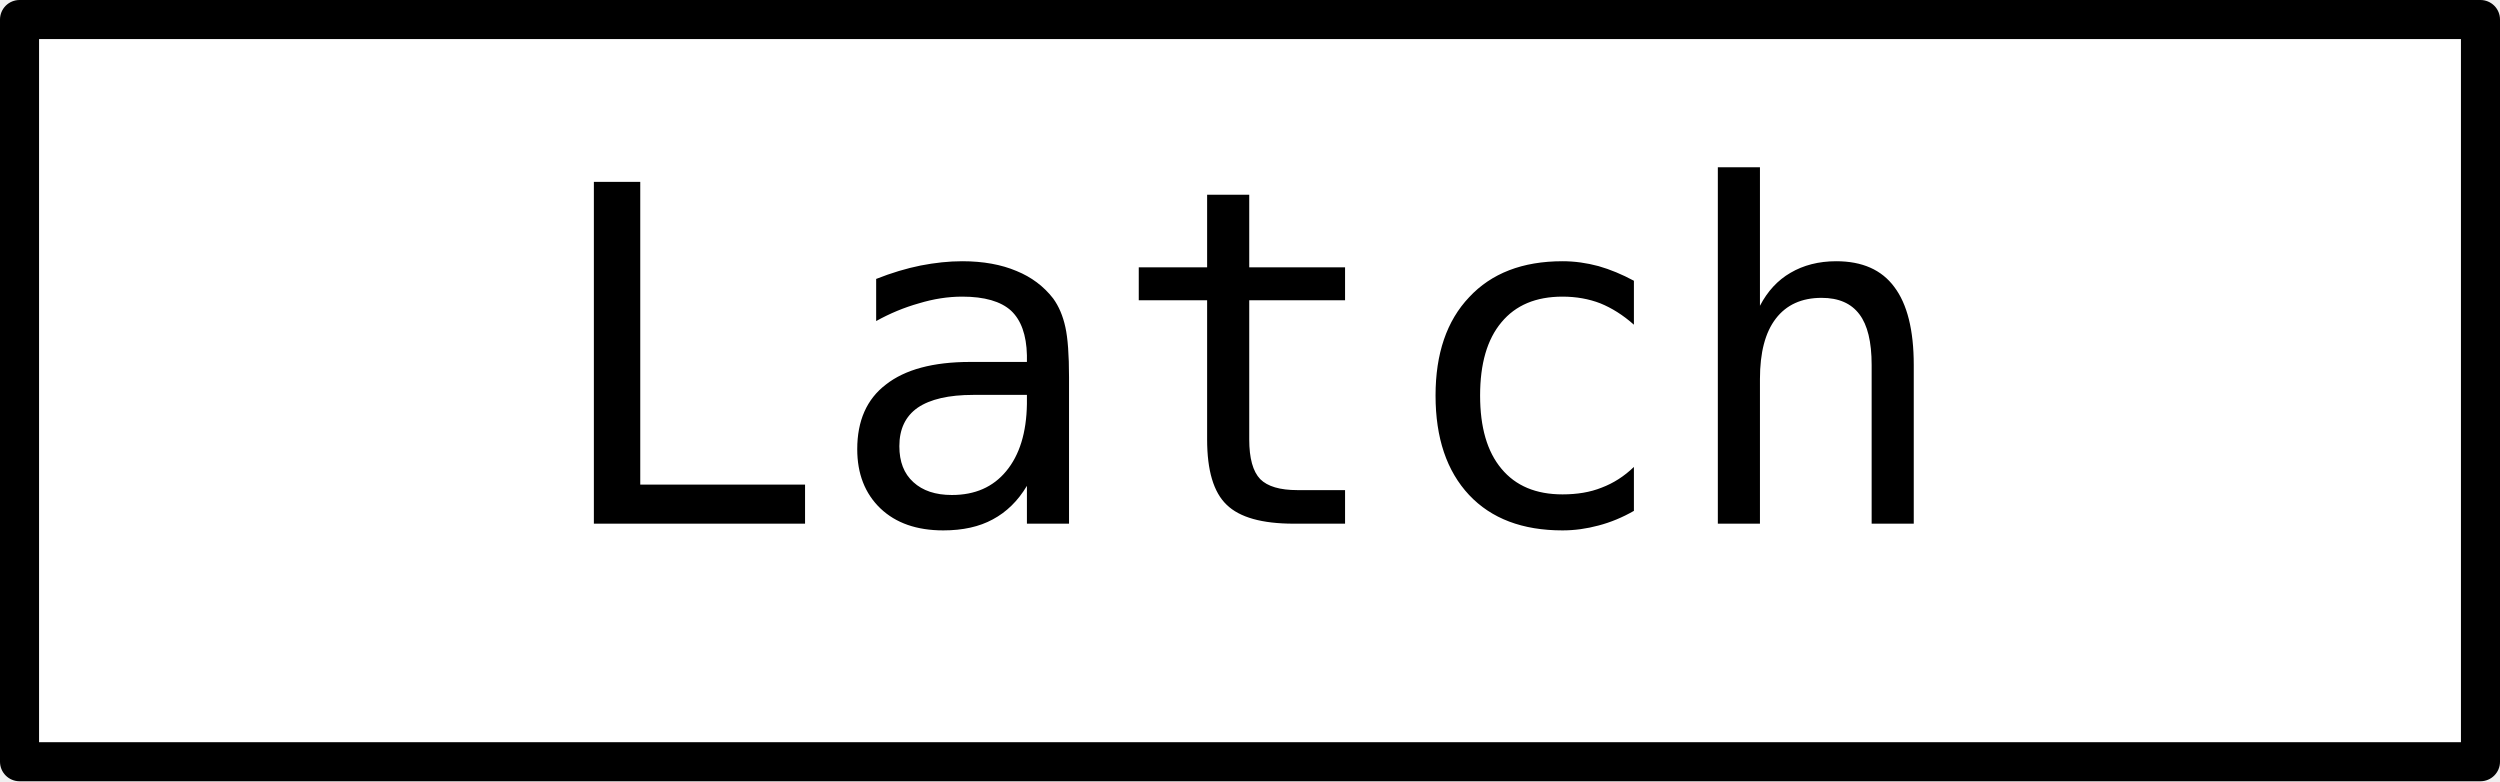
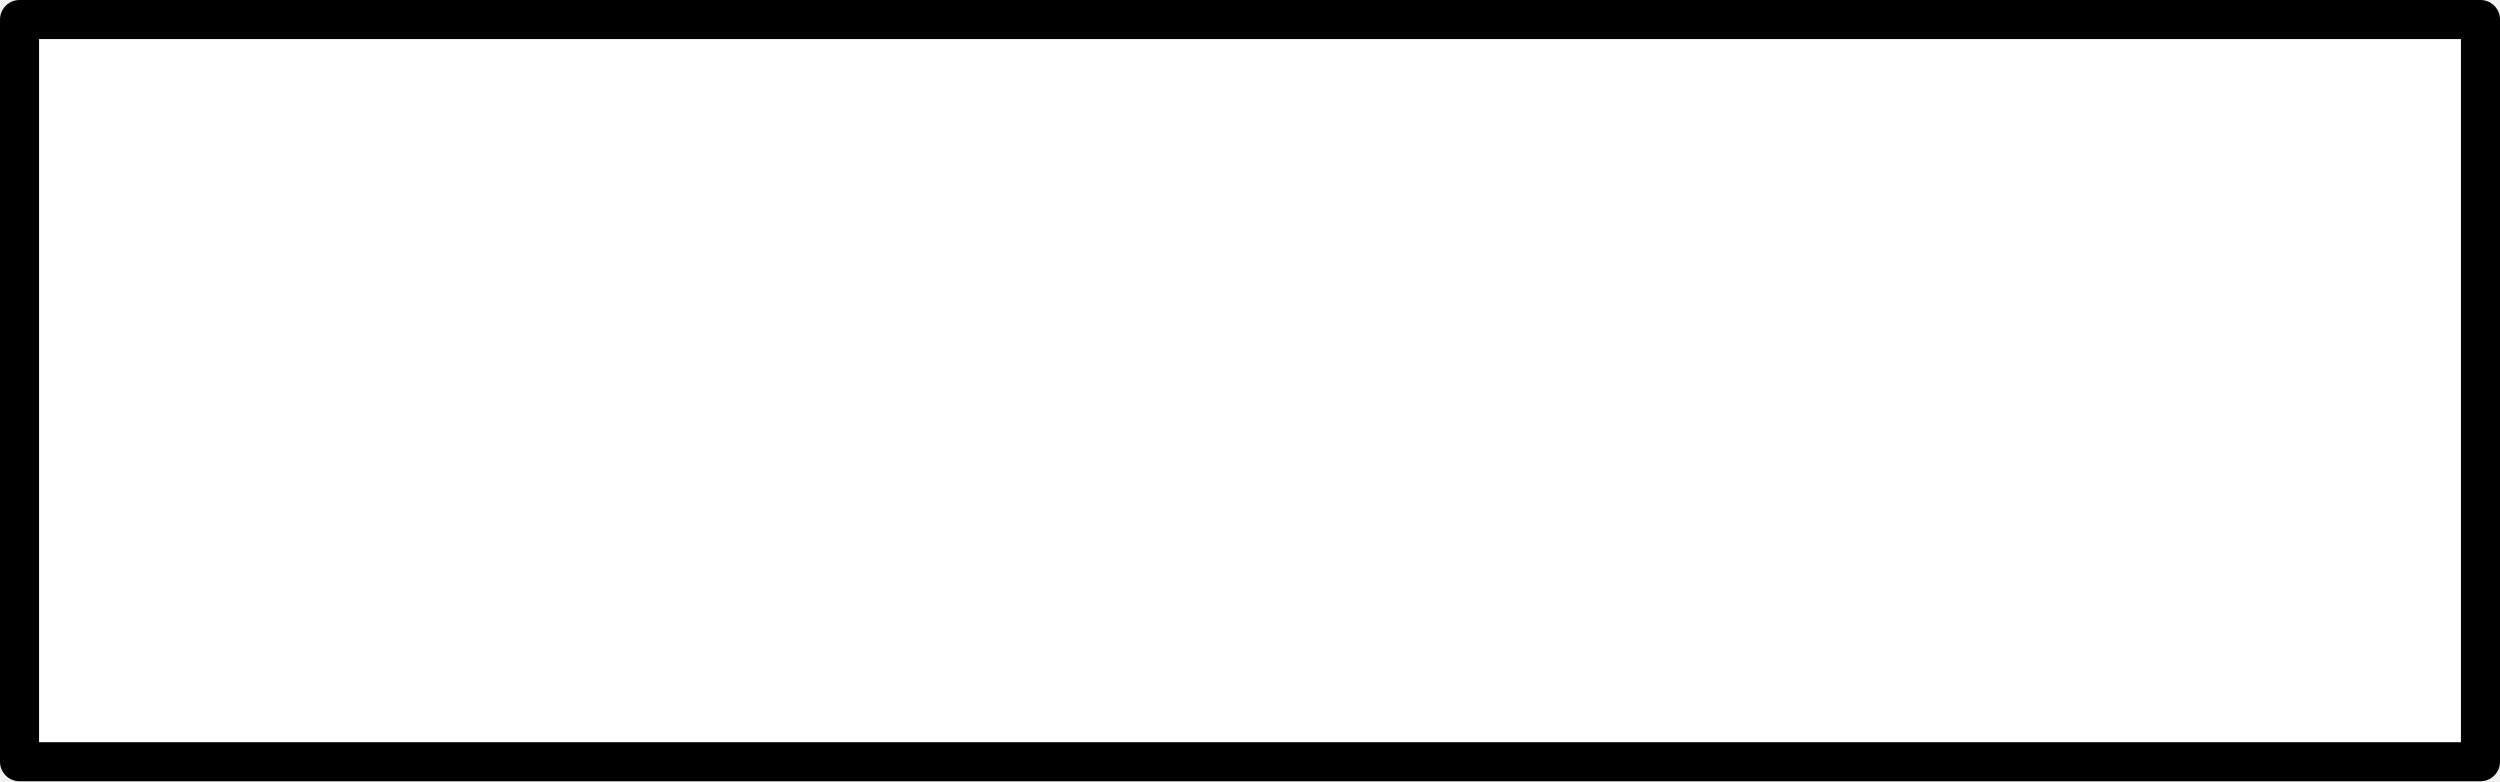
<svg xmlns="http://www.w3.org/2000/svg" viewBox="0 0 64 20">
  <rect fill="white" stroke="black" stroke-width="1" stroke-linejoin="round" transform="translate(0.5,0.5)" width="63" height="19" />
-   <text x="50%" y="50%" dominant-baseline="middle" text-anchor="middle" font-family="monospace" font-size="12" fill="black">Latch</text>
</svg>
